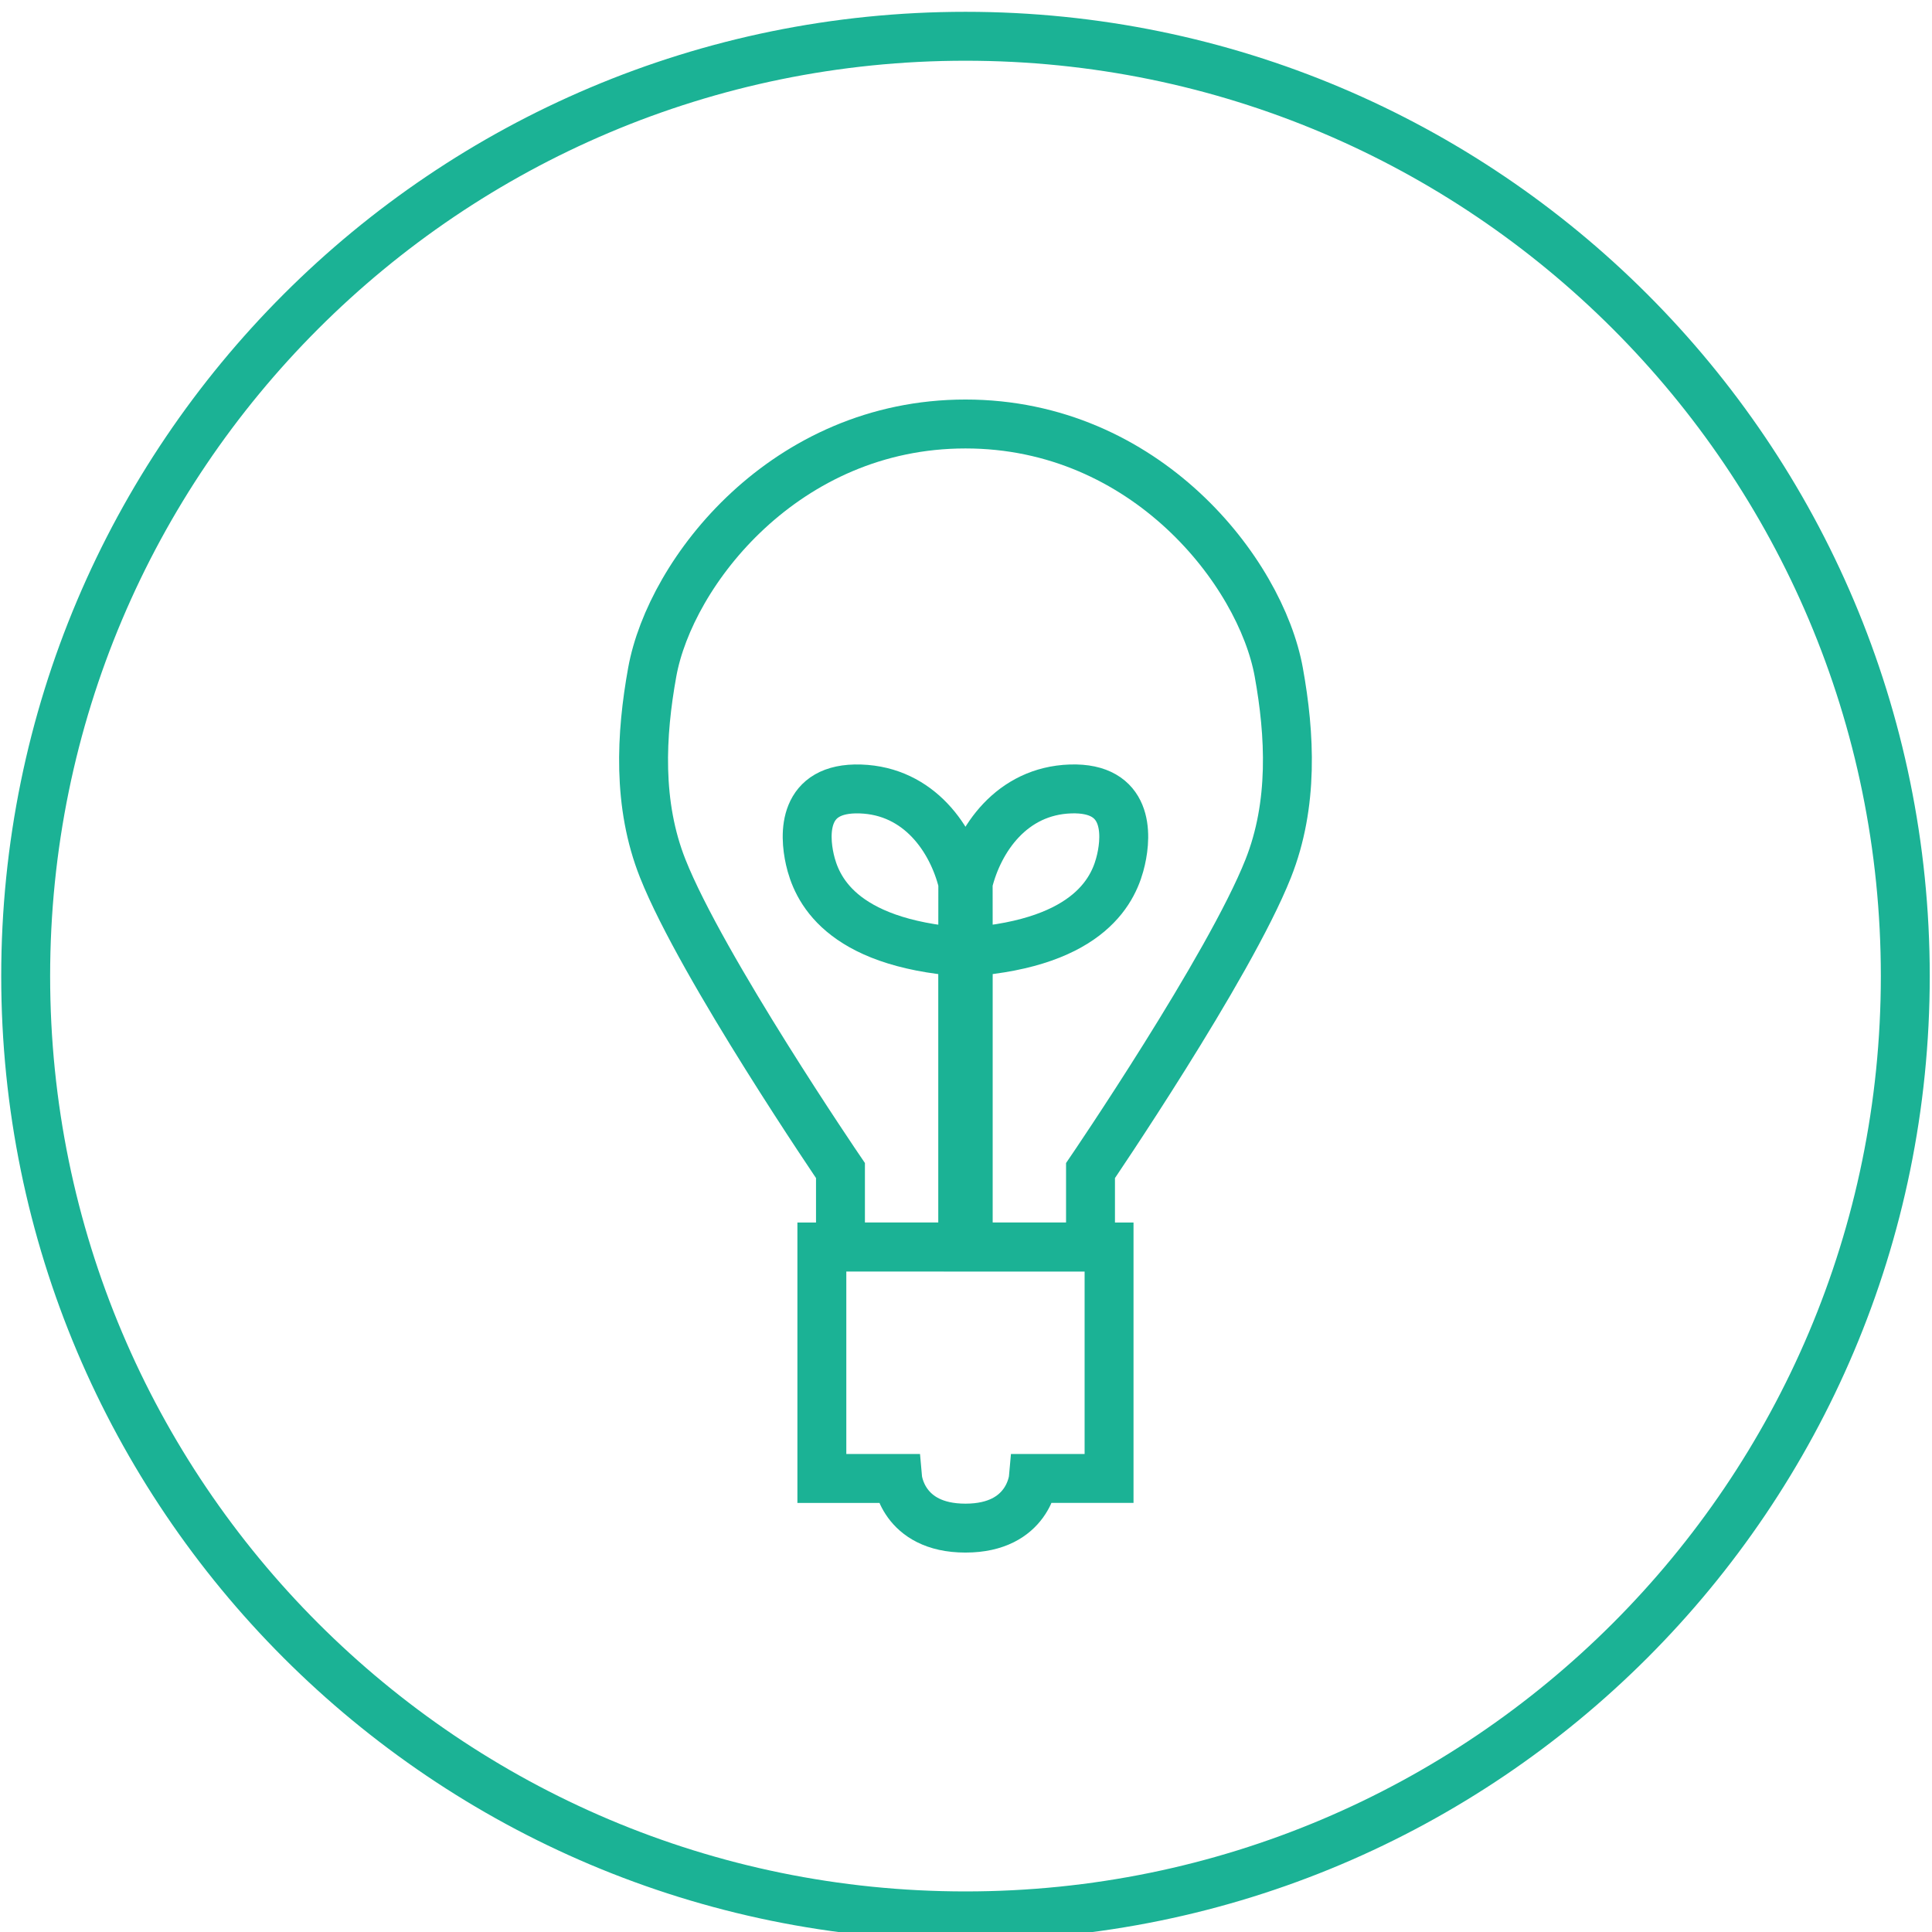
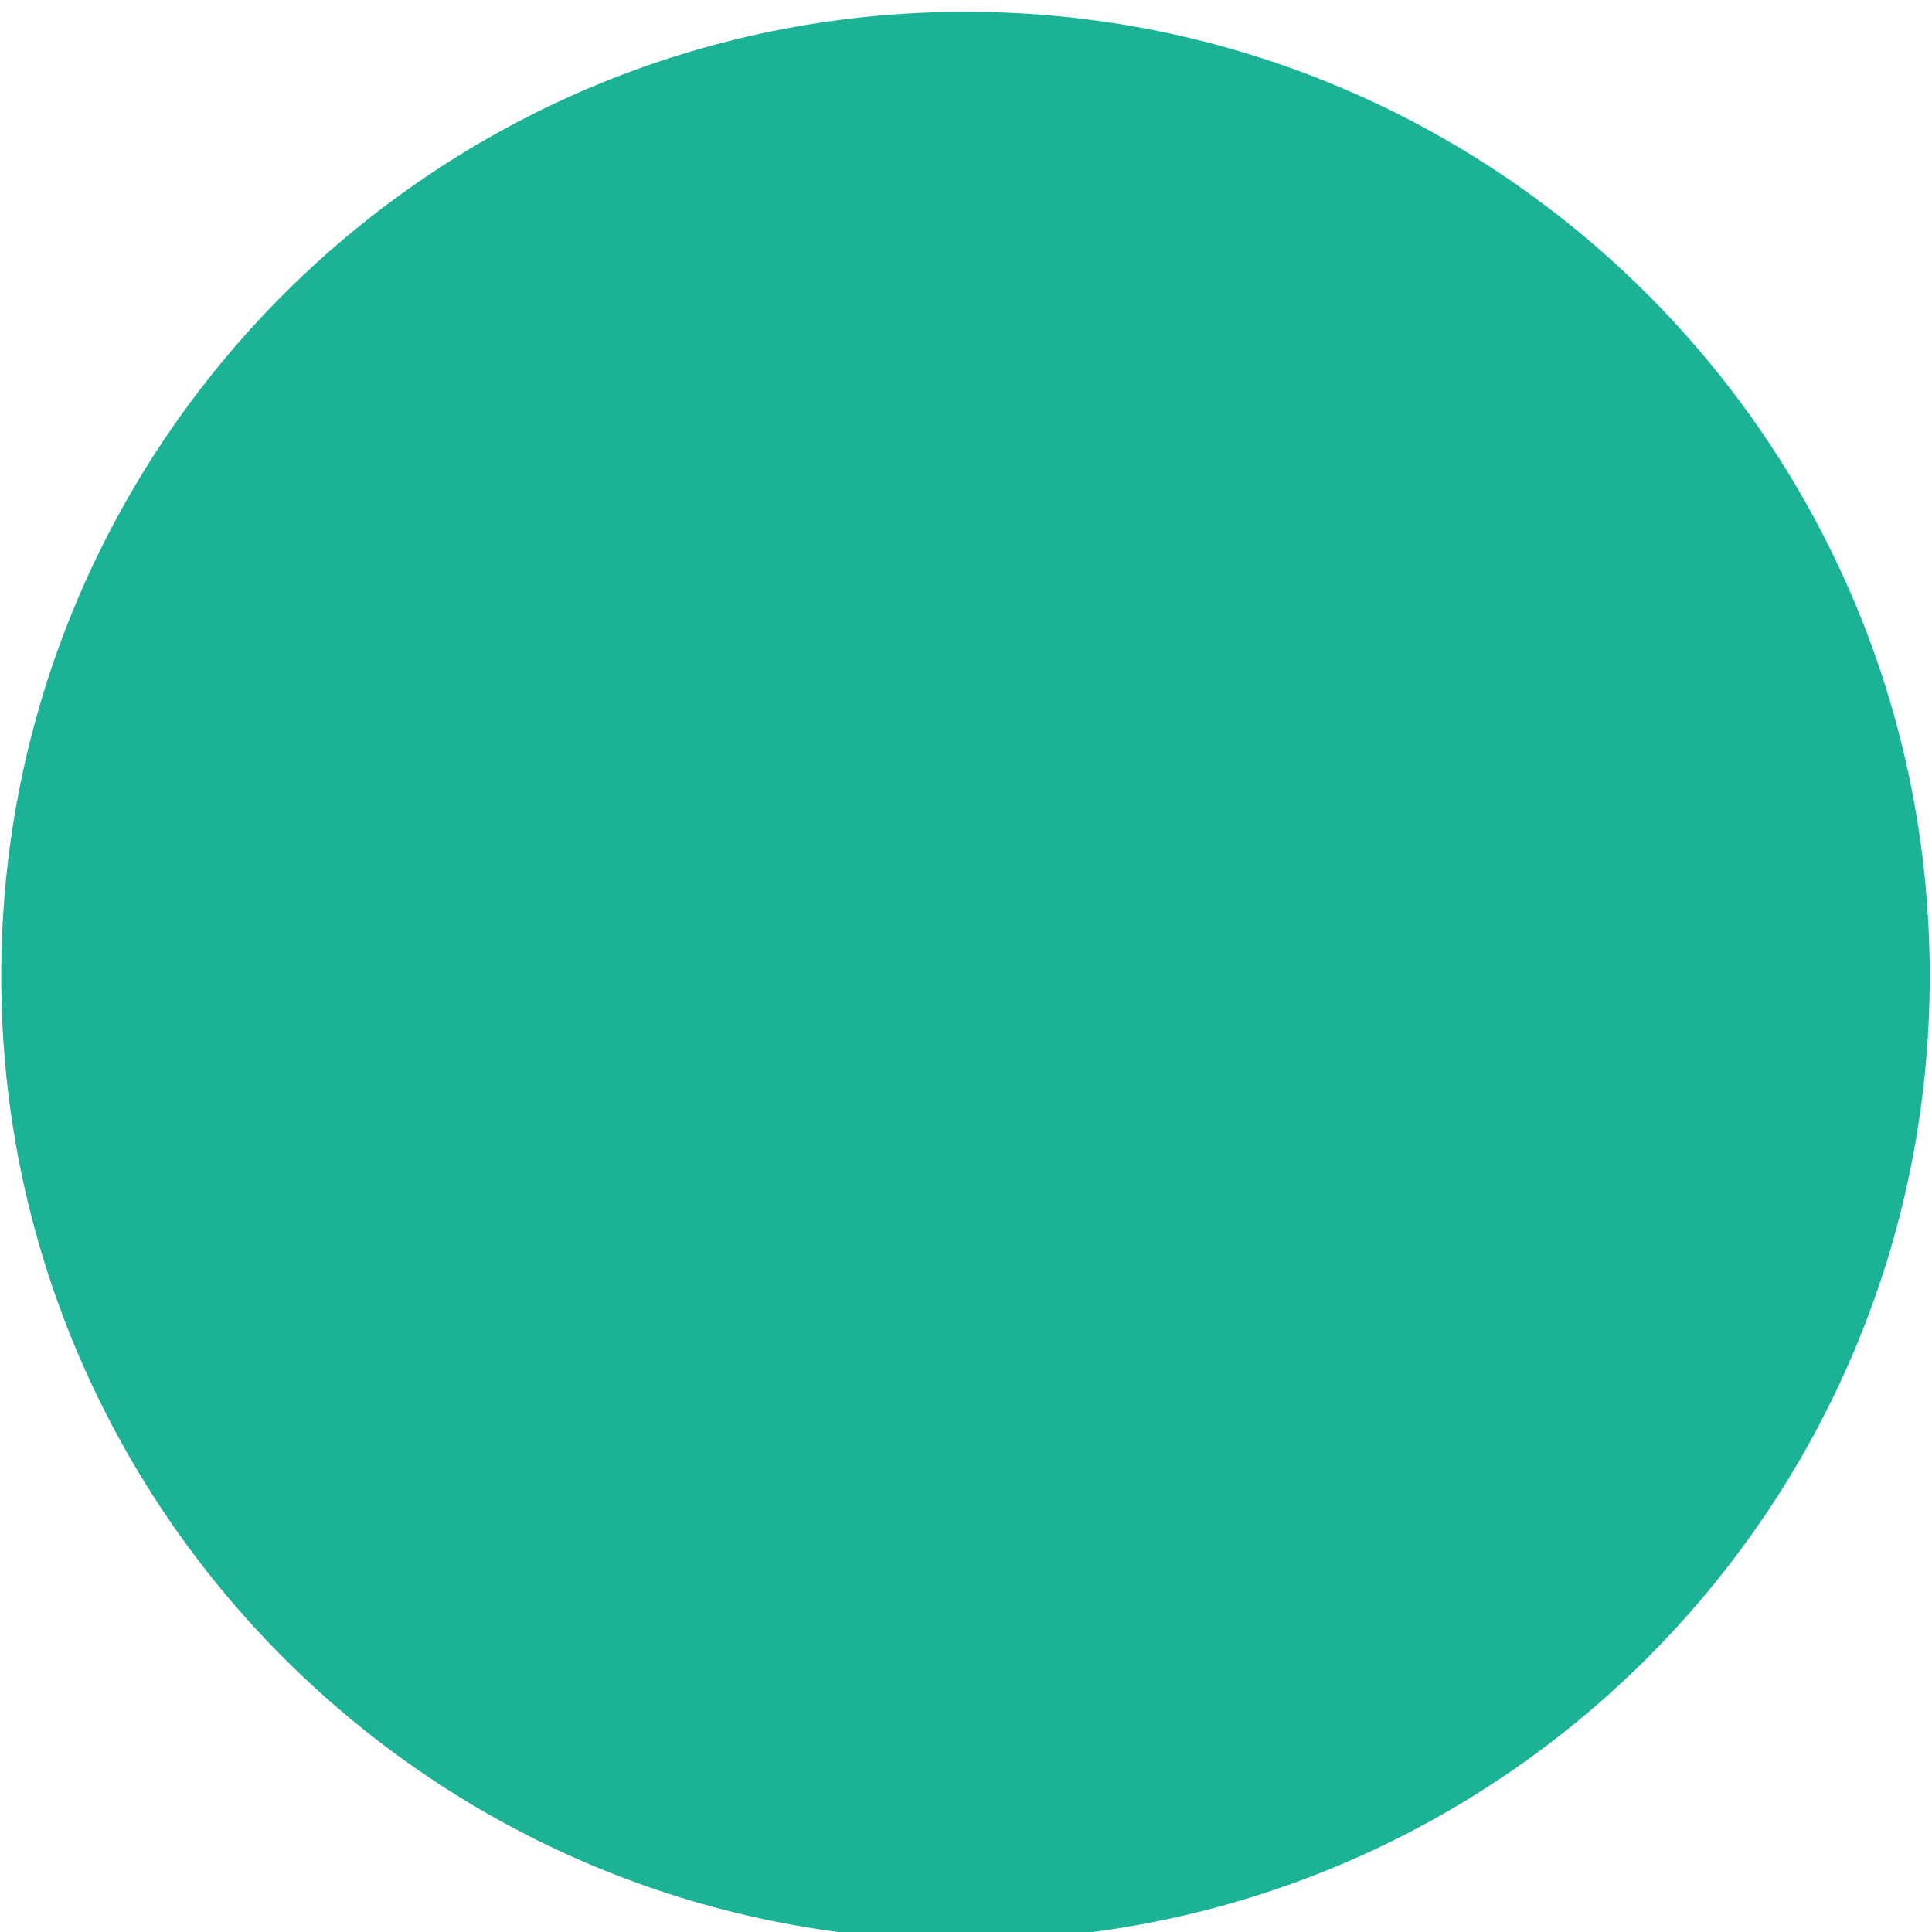
<svg xmlns="http://www.w3.org/2000/svg" class="svg1" baseProfile="basic" width="95" height="95" viewBox="-0.02 -0.482 79 79">
-   <circle class="circle_bg" fill="none" stroke="#1BB295" stroke-width="2" stroke-miterlimit="10" cx="39.459" cy="39.43" r="38.429" />
+   <circle class="circle_bg" fill="#1BB295" stroke="#1BB295" stroke-width="2" stroke-miterlimit="10" cx="39.459" cy="39.43" r="38.429" />
  <path class="icon1-1" fill="none" stroke="#1BB295" stroke-width="2" d="M39.459 16.855c-7.375 0-12.066 6.052-12.809 10.146-.463 2.561-.612 5.406.43 8.031 1.597 4.029 7.267 12.35 7.267 12.35v3.125h4.999V38.445c-5.063-.375-5.99-2.644-6.25-3.78-.234-1.033-.313-2.963 2.063-2.886 2.416.078 3.757 2.062 4.19 3.832-.003 1.625-.003 2.834-.003 2.834h.225l-.002-2.834c.433-1.771 1.772-3.753 4.188-3.833 2.375-.076 2.297 1.854 2.062 2.887-.256 1.137-1.187 3.405-6.248 3.779v12.064h5v-3.125s5.67-8.321 7.267-12.352c1.041-2.625.894-5.47.431-8.029-.743-4.095-5.436-10.147-12.81-10.147z" />
  <path class="icon1-1" fill="none" stroke="#1BB295" stroke-width="2" d="M39.458 62.003c-2.595 0-2.774-2.03-2.774-2.03h-3.098v-9.466H45.33v9.465h-3.097s-.181 2.031-2.775 2.031z" />
  <path fill="none" d="M0 .012h78.917v78.834H0z" />
</svg>
